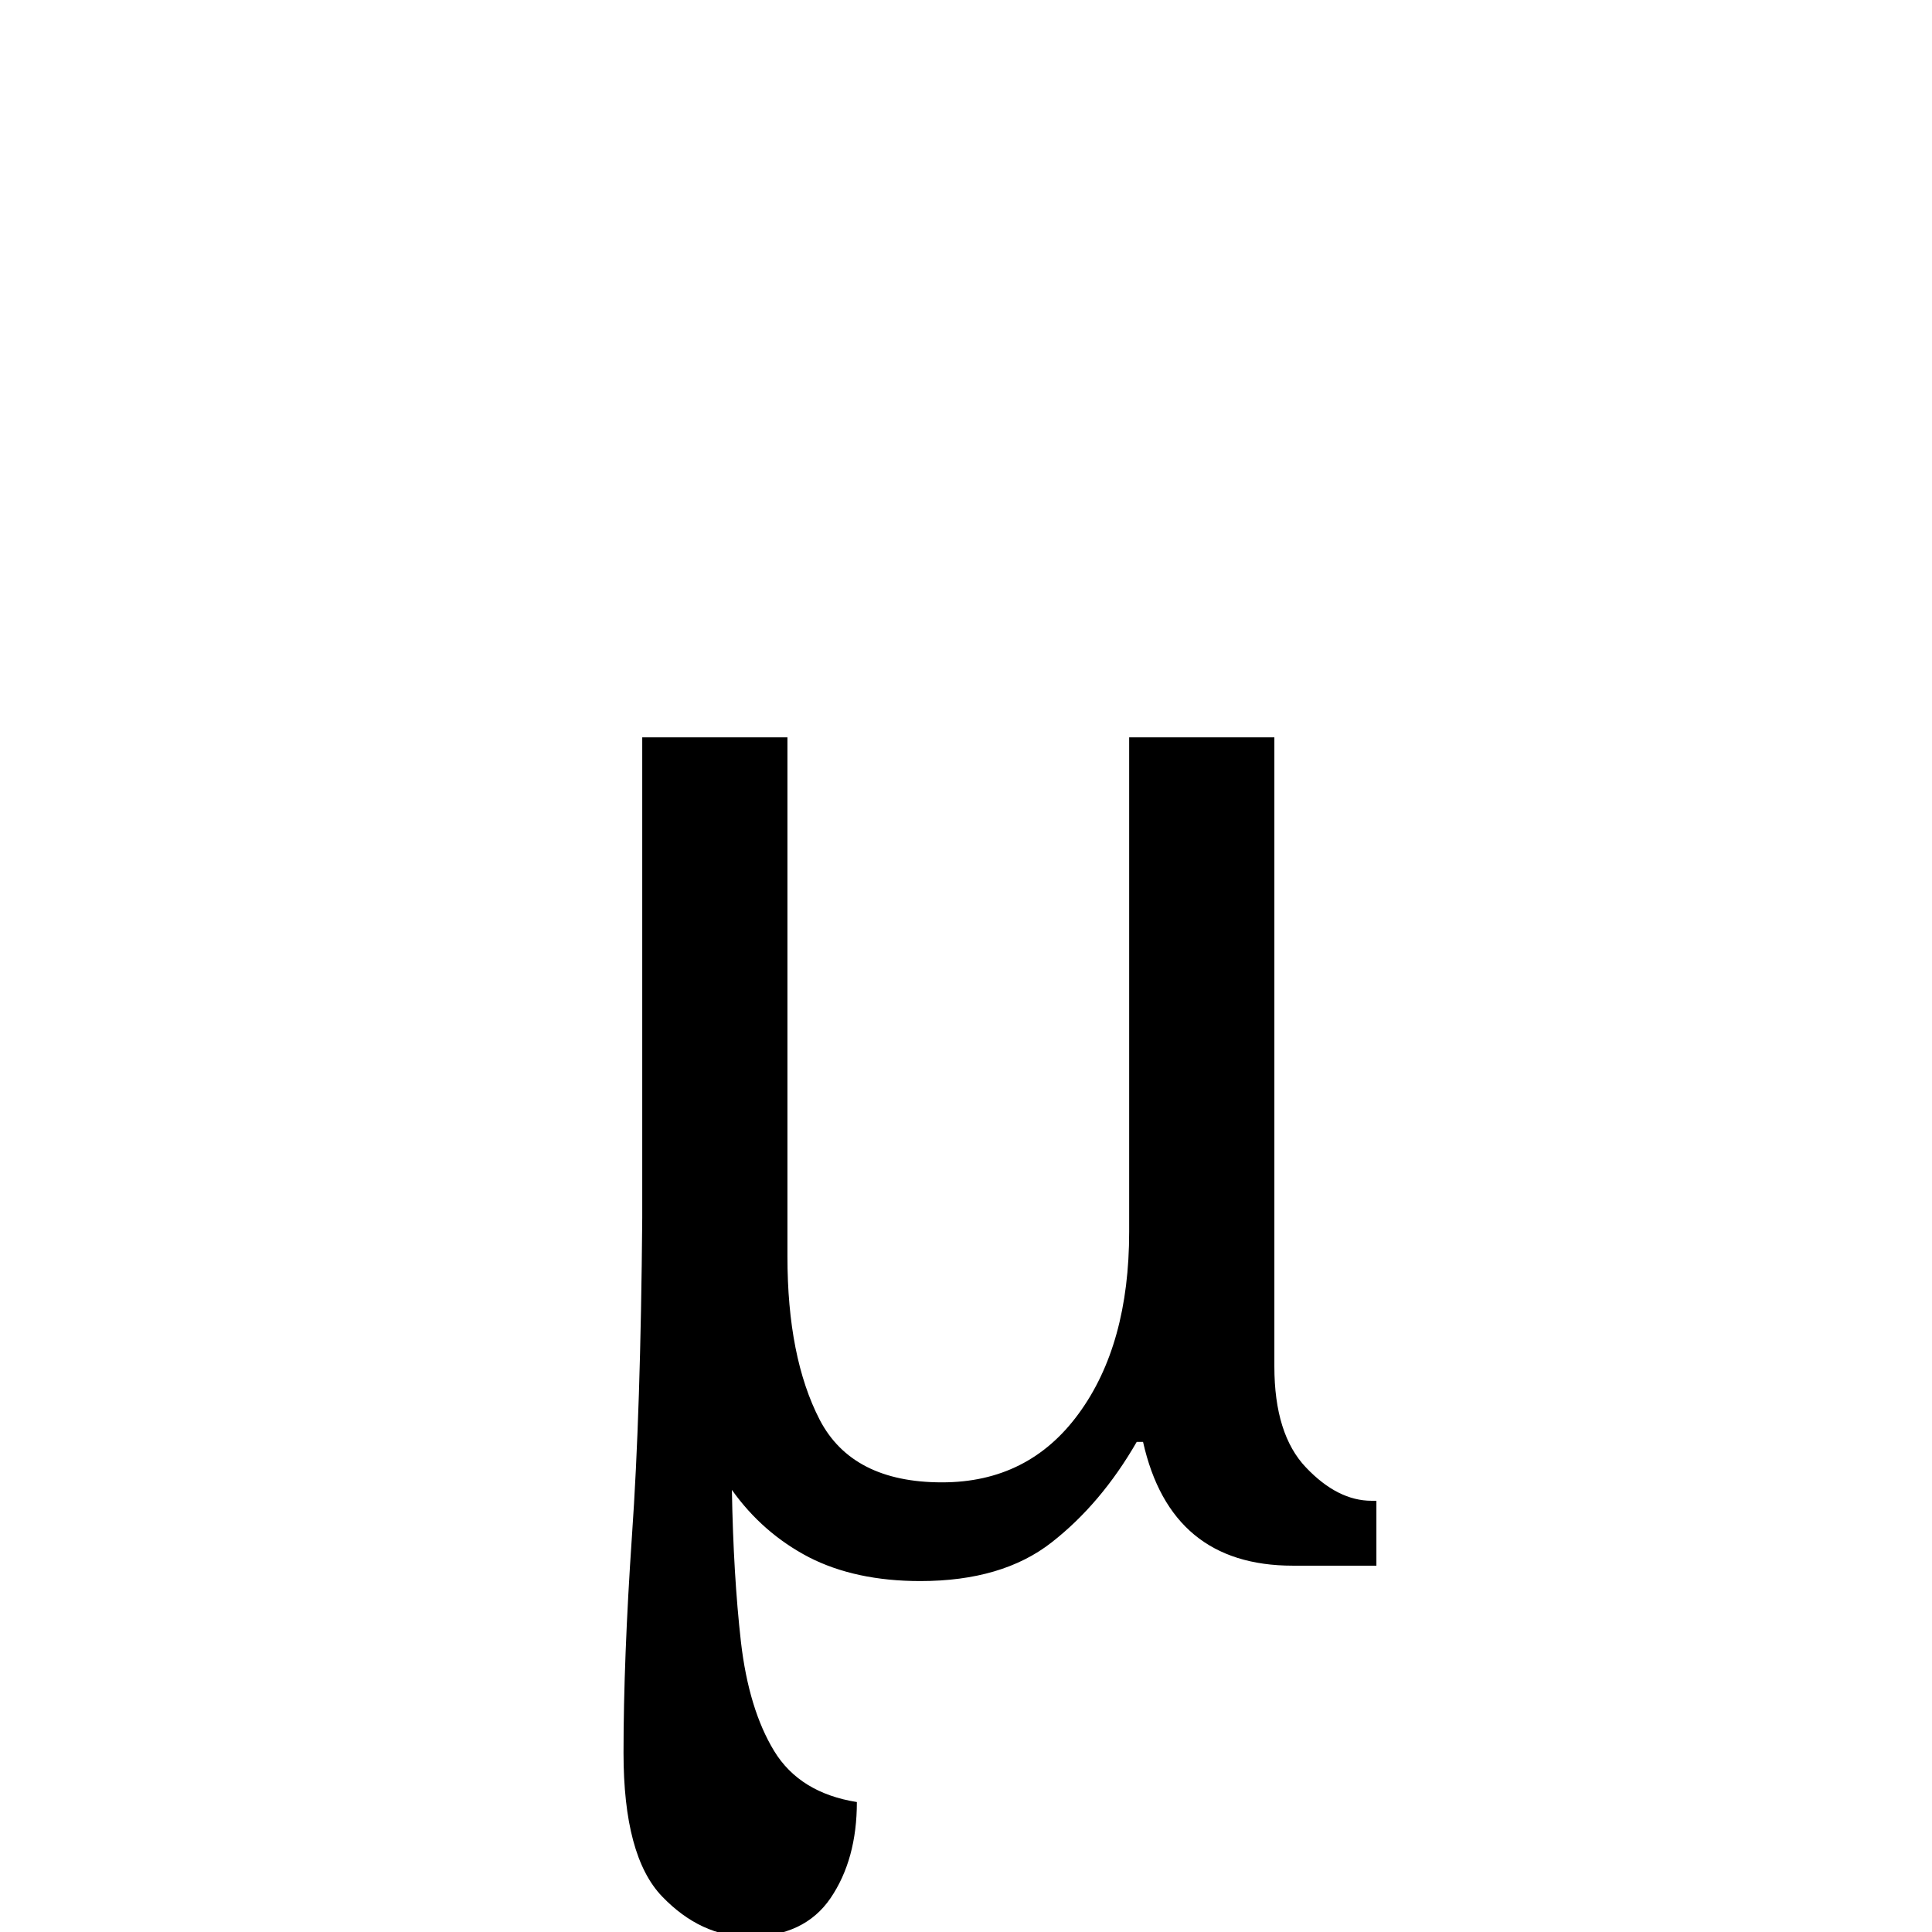
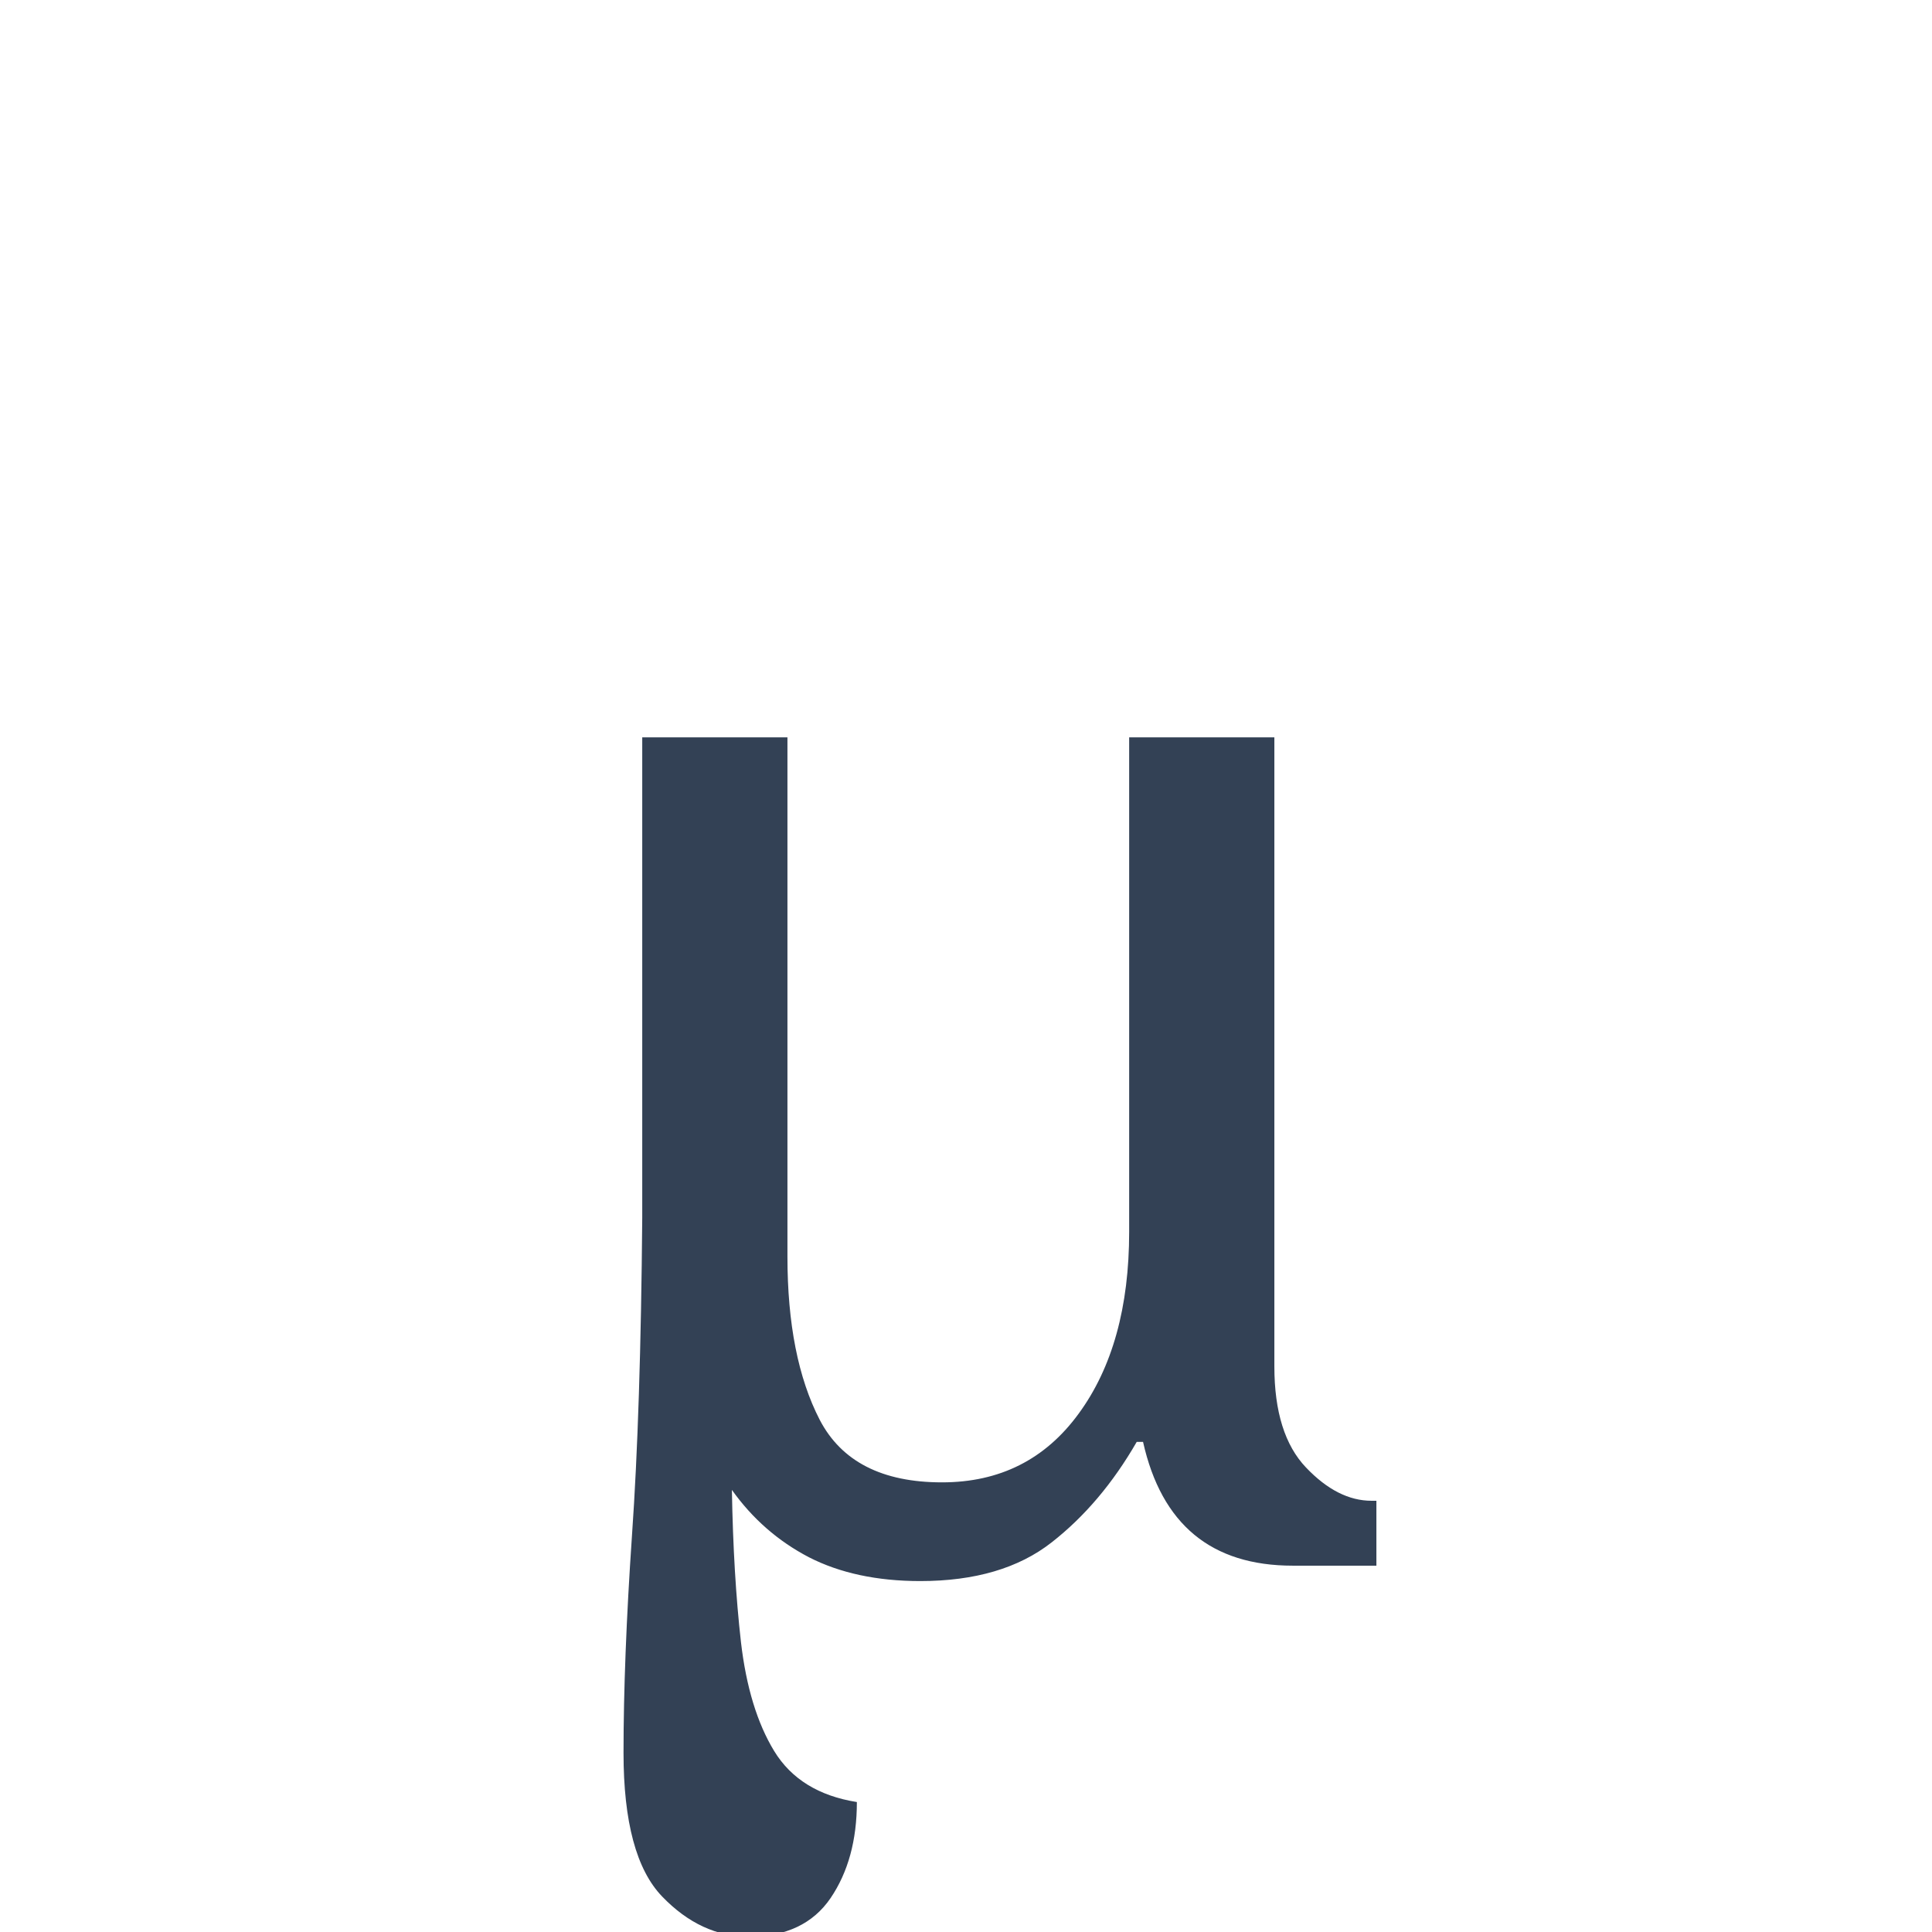
<svg xmlns="http://www.w3.org/2000/svg" viewBox="0 0 100 100">
-   <text x="50%" y="50%" text-anchor="middle" dominant-baseline="central" font-family="Georgia, serif" font-size="80" fill="#000000">μ</text>
+   <text x="50%" y="50%" text-anchor="middle" dominant-baseline="central" font-family="Georgia, serif" font-size="80" fill="#334155">μ</text>
</svg>
